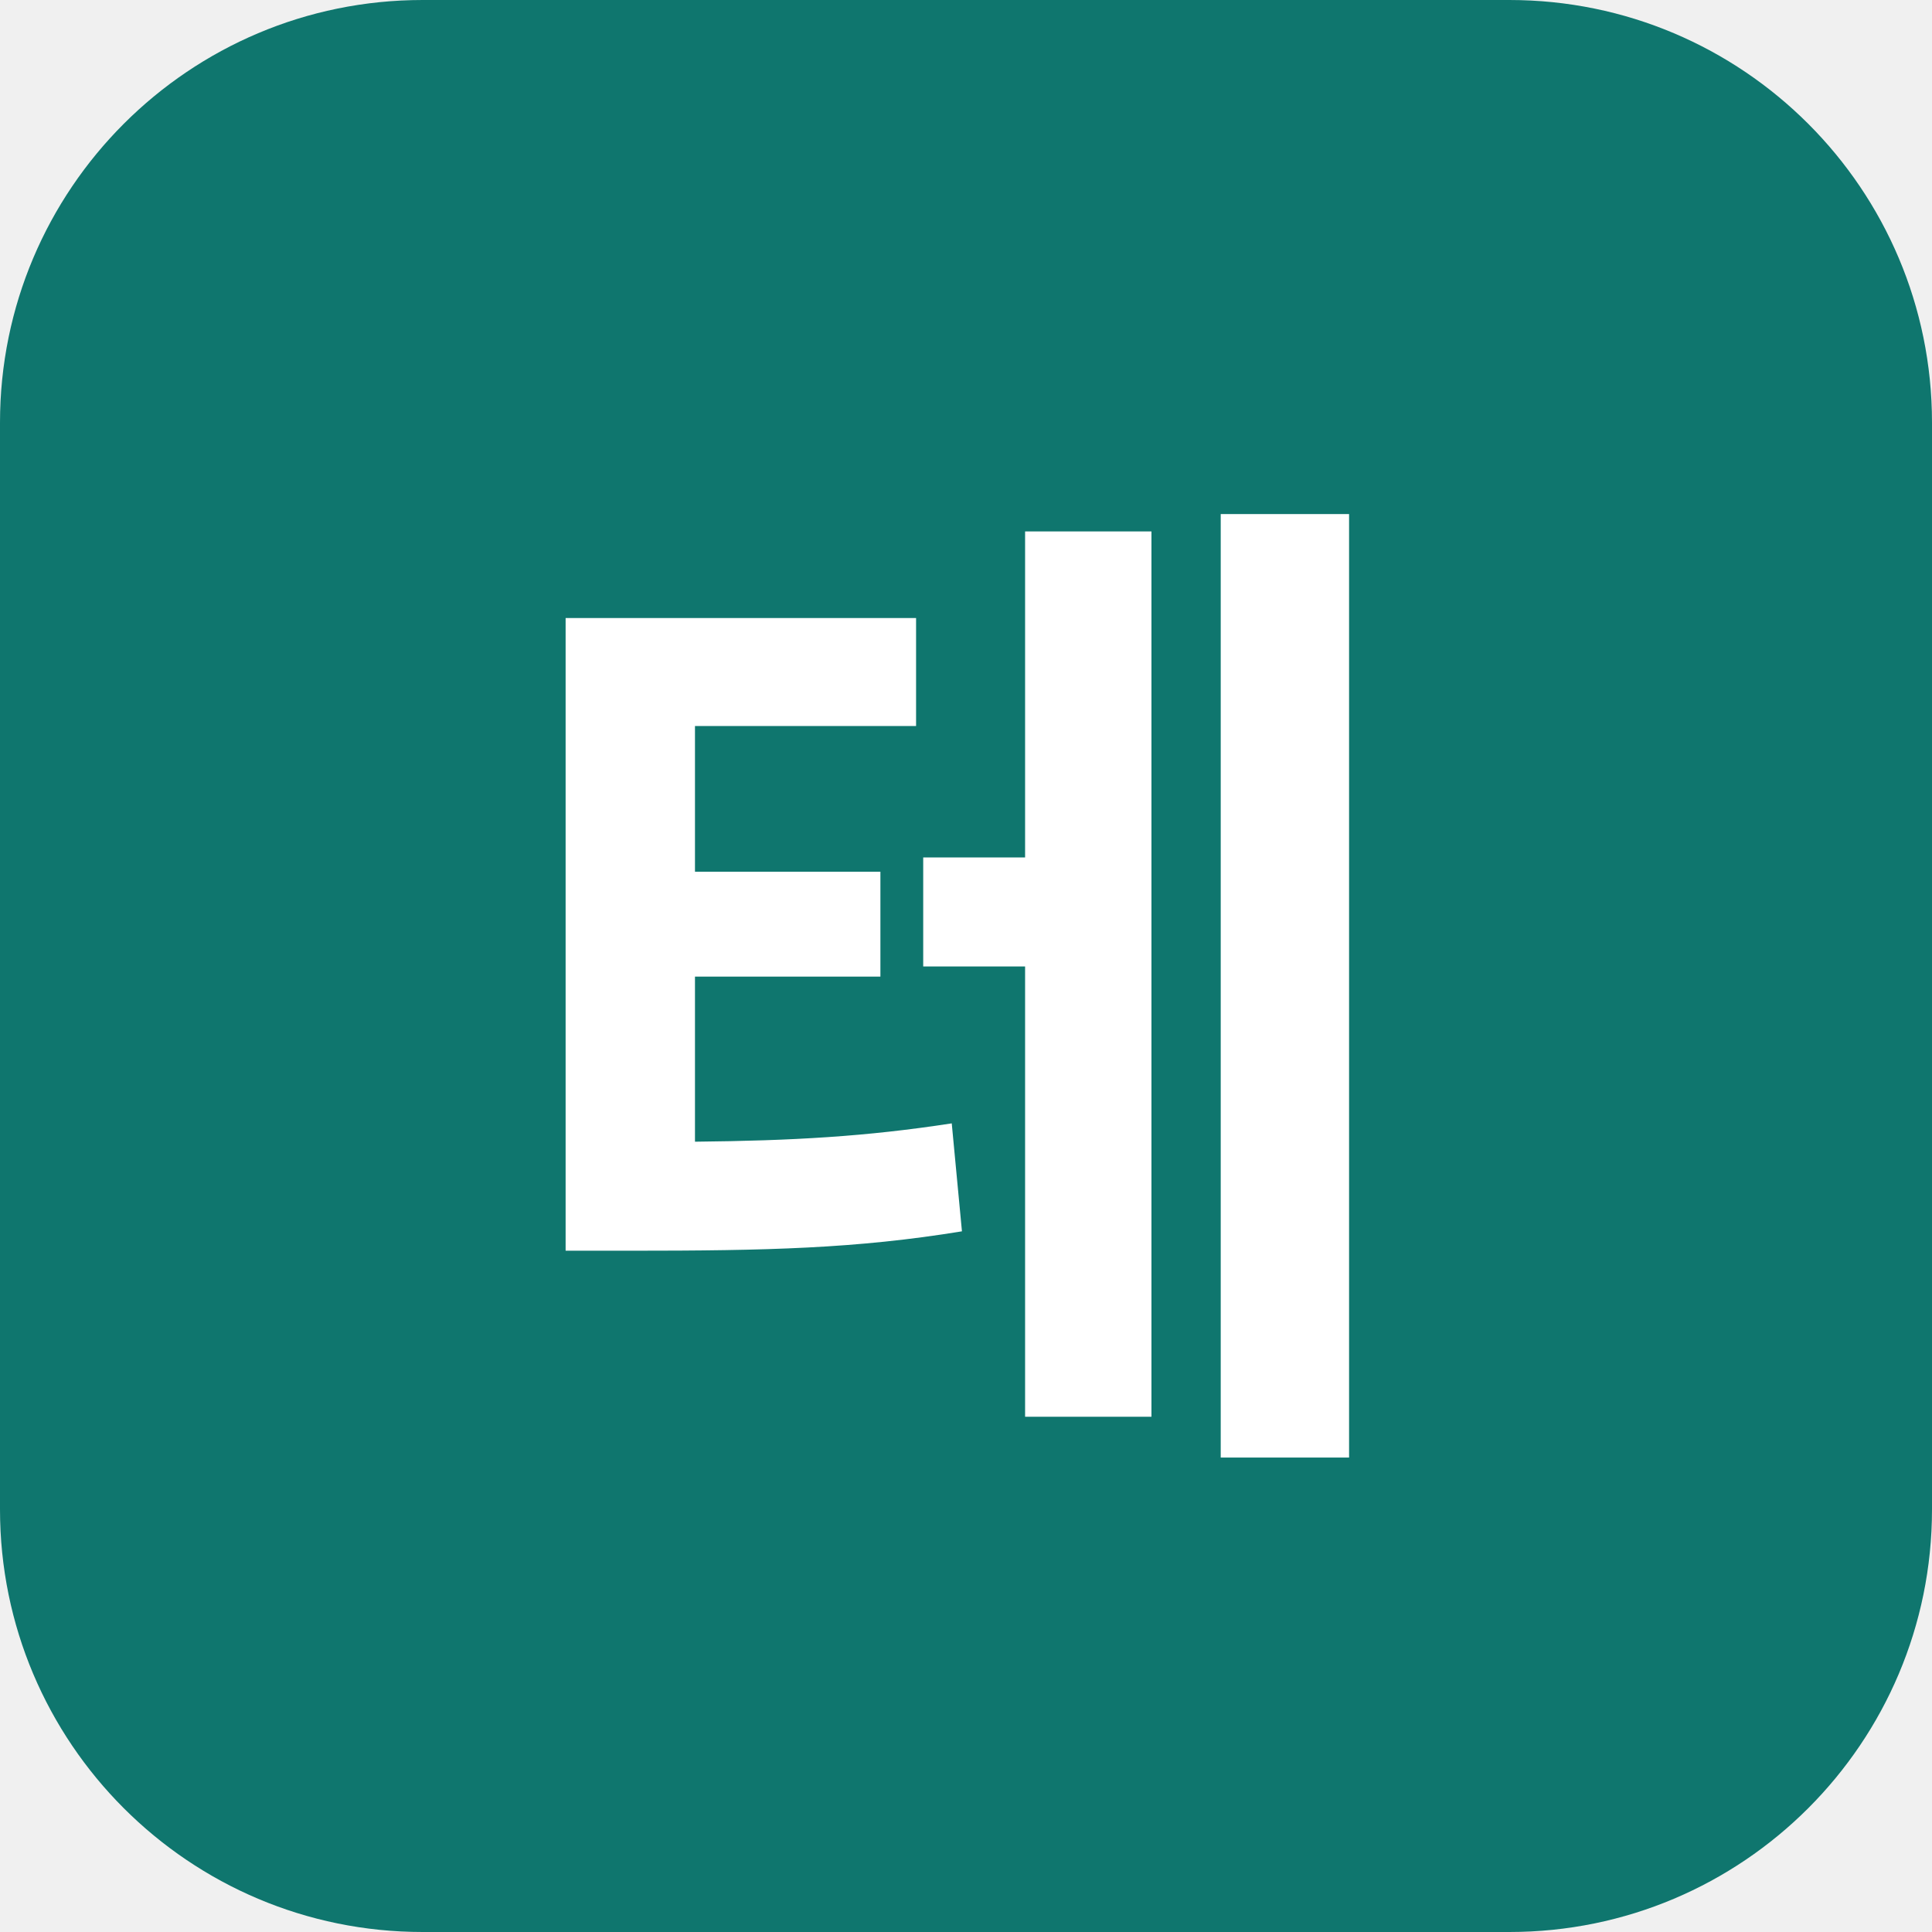
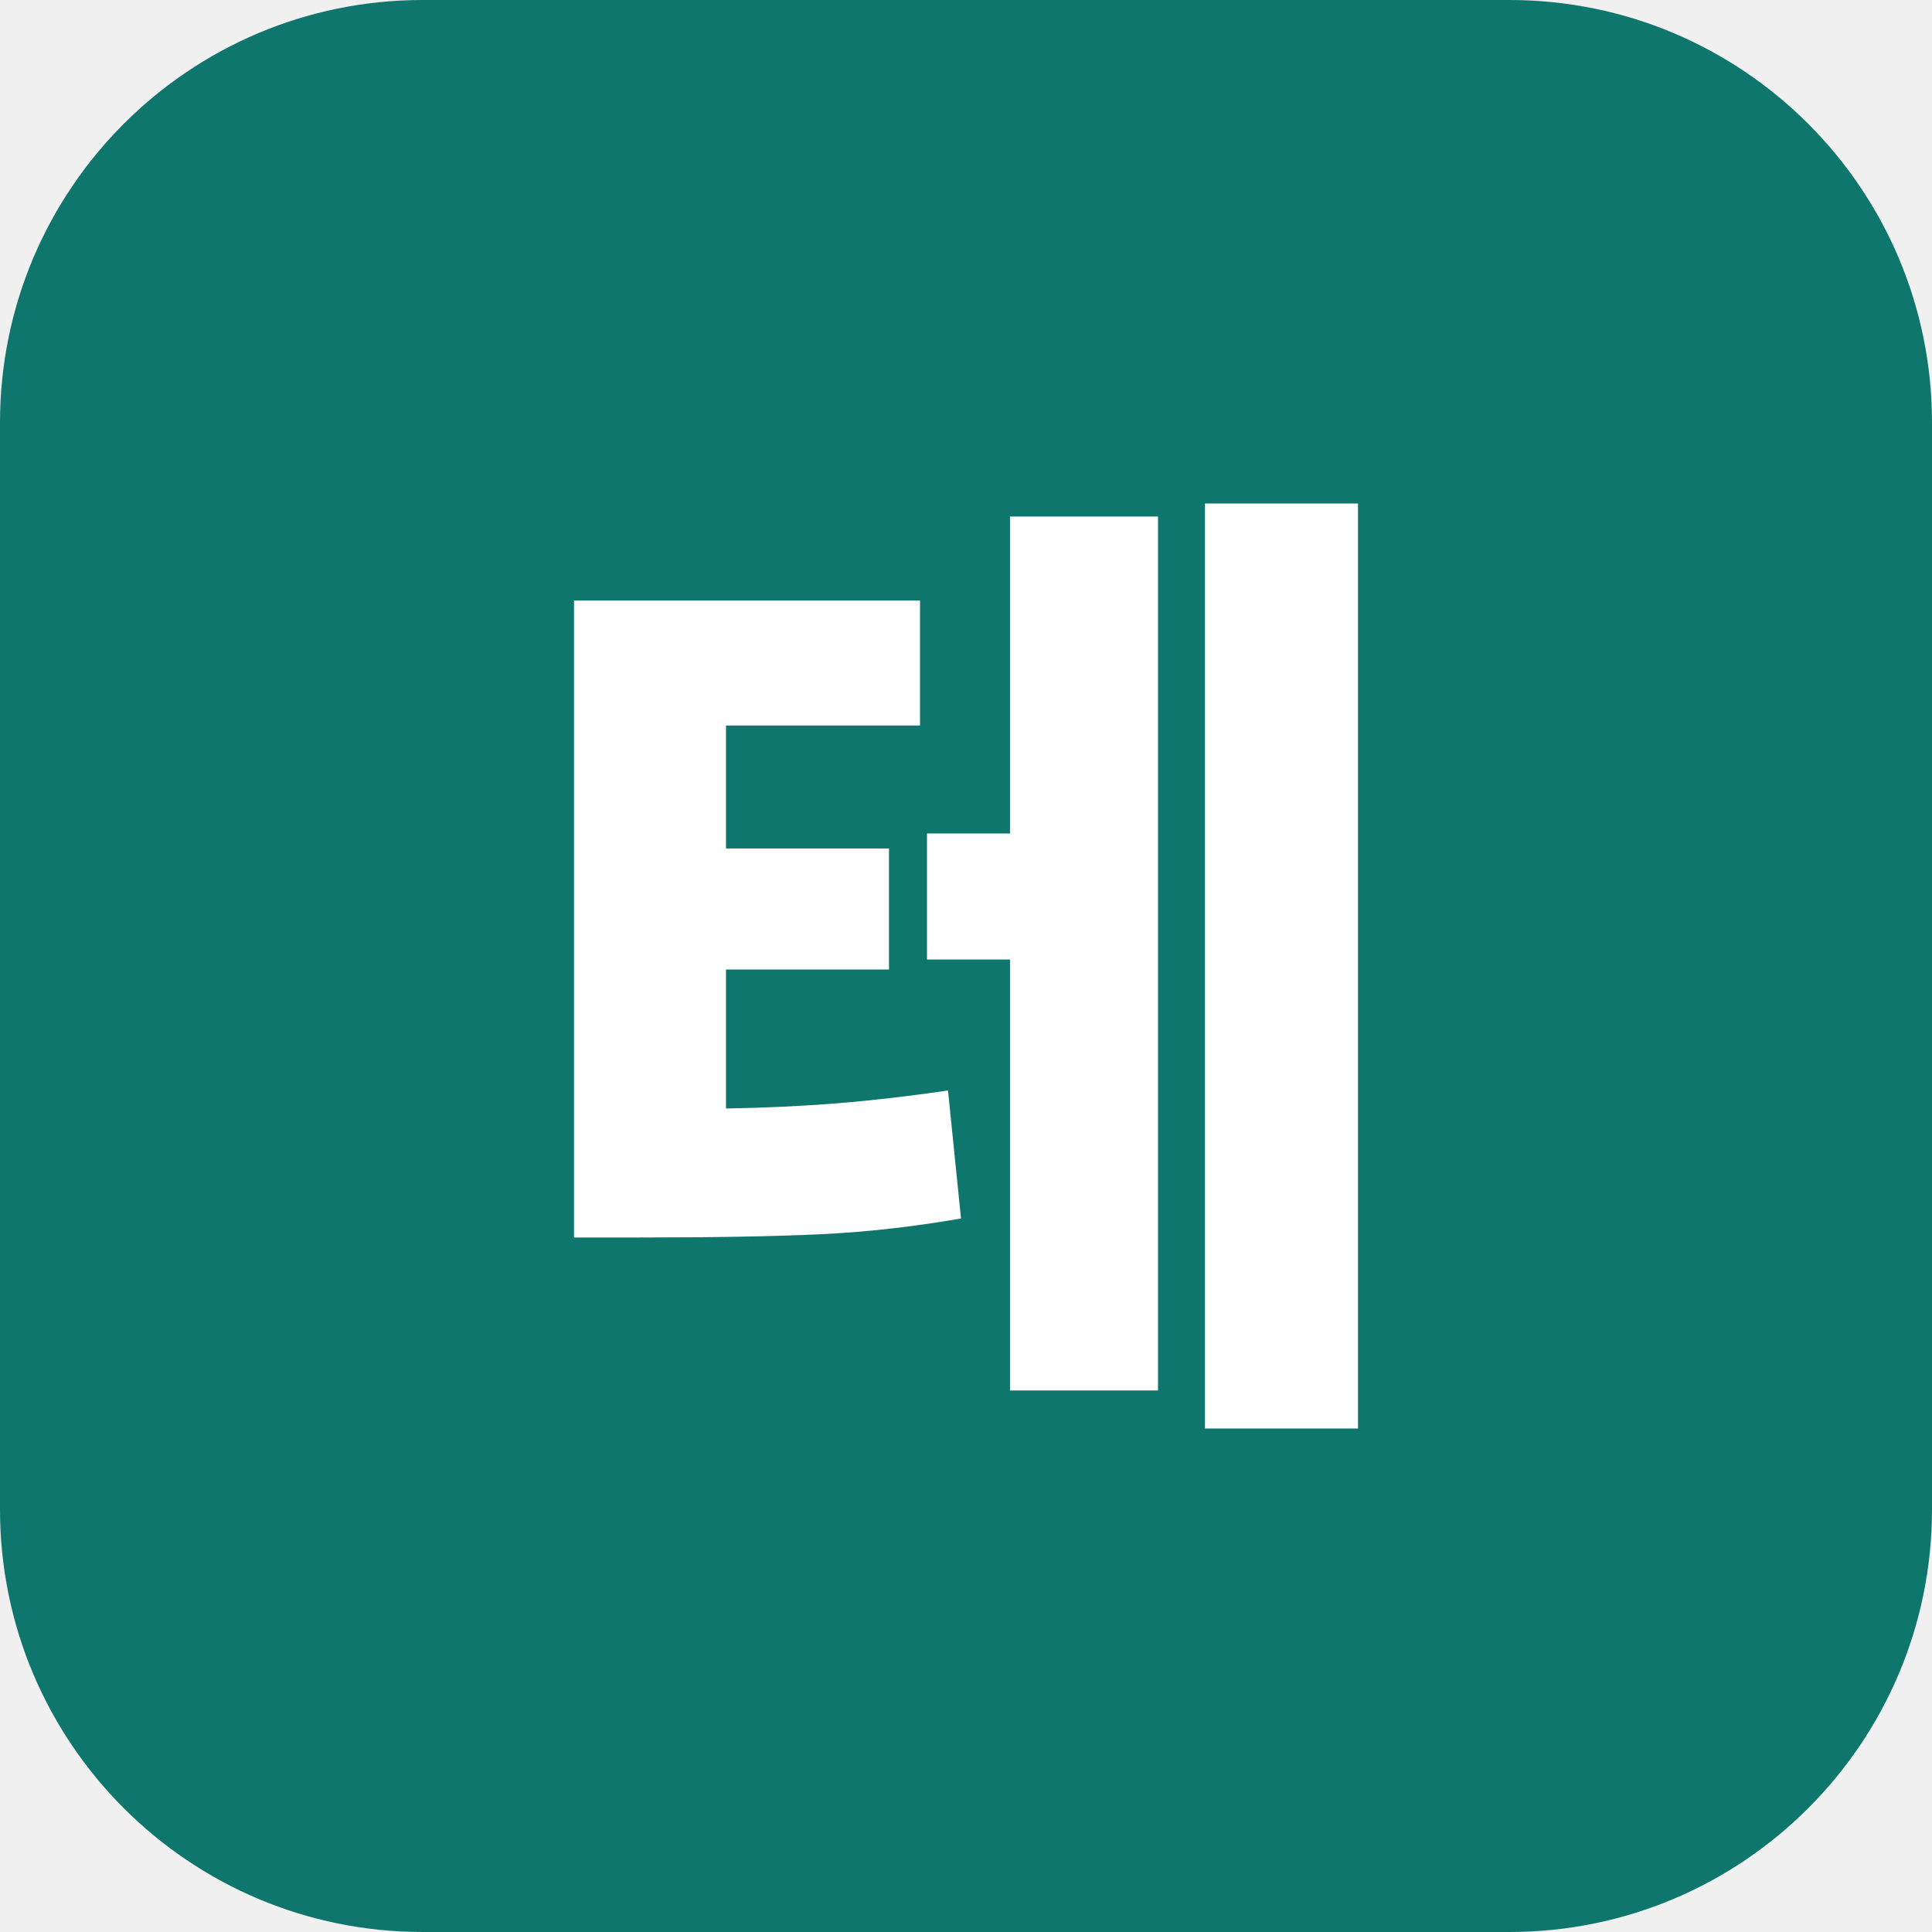
<svg xmlns="http://www.w3.org/2000/svg" viewBox="0 0 512 512">
  <rect width="512" height="512" rx="112" fill="#0F766E" />
-   <text x="256" y="268" text-anchor="middle" dominant-baseline="middle" font-family="Pretendard, 'Malgun Gothic', sans-serif" font-weight="900" font-size="270" fill="#fff" letter-spacing="-10">테</text>
+   <path d="M243.81 192.267H192.4V224.862H235.595V256.928H192.4V293.762Q208.167 293.498 222.014 292.371Q235.86 291.245 251.23 288.993L254.675 322.912Q235.595 326.225 217.442 327.086Q199.29 327.947 169.345 327.947H152.12V159.142H243.81ZM359.88 378.562H319.335V133.437H359.88ZM306.88 368.493H267.66V254.277H245.665V220.887H267.66V136.882H306.88Z" fill="#FFFFFF" />
</svg>
